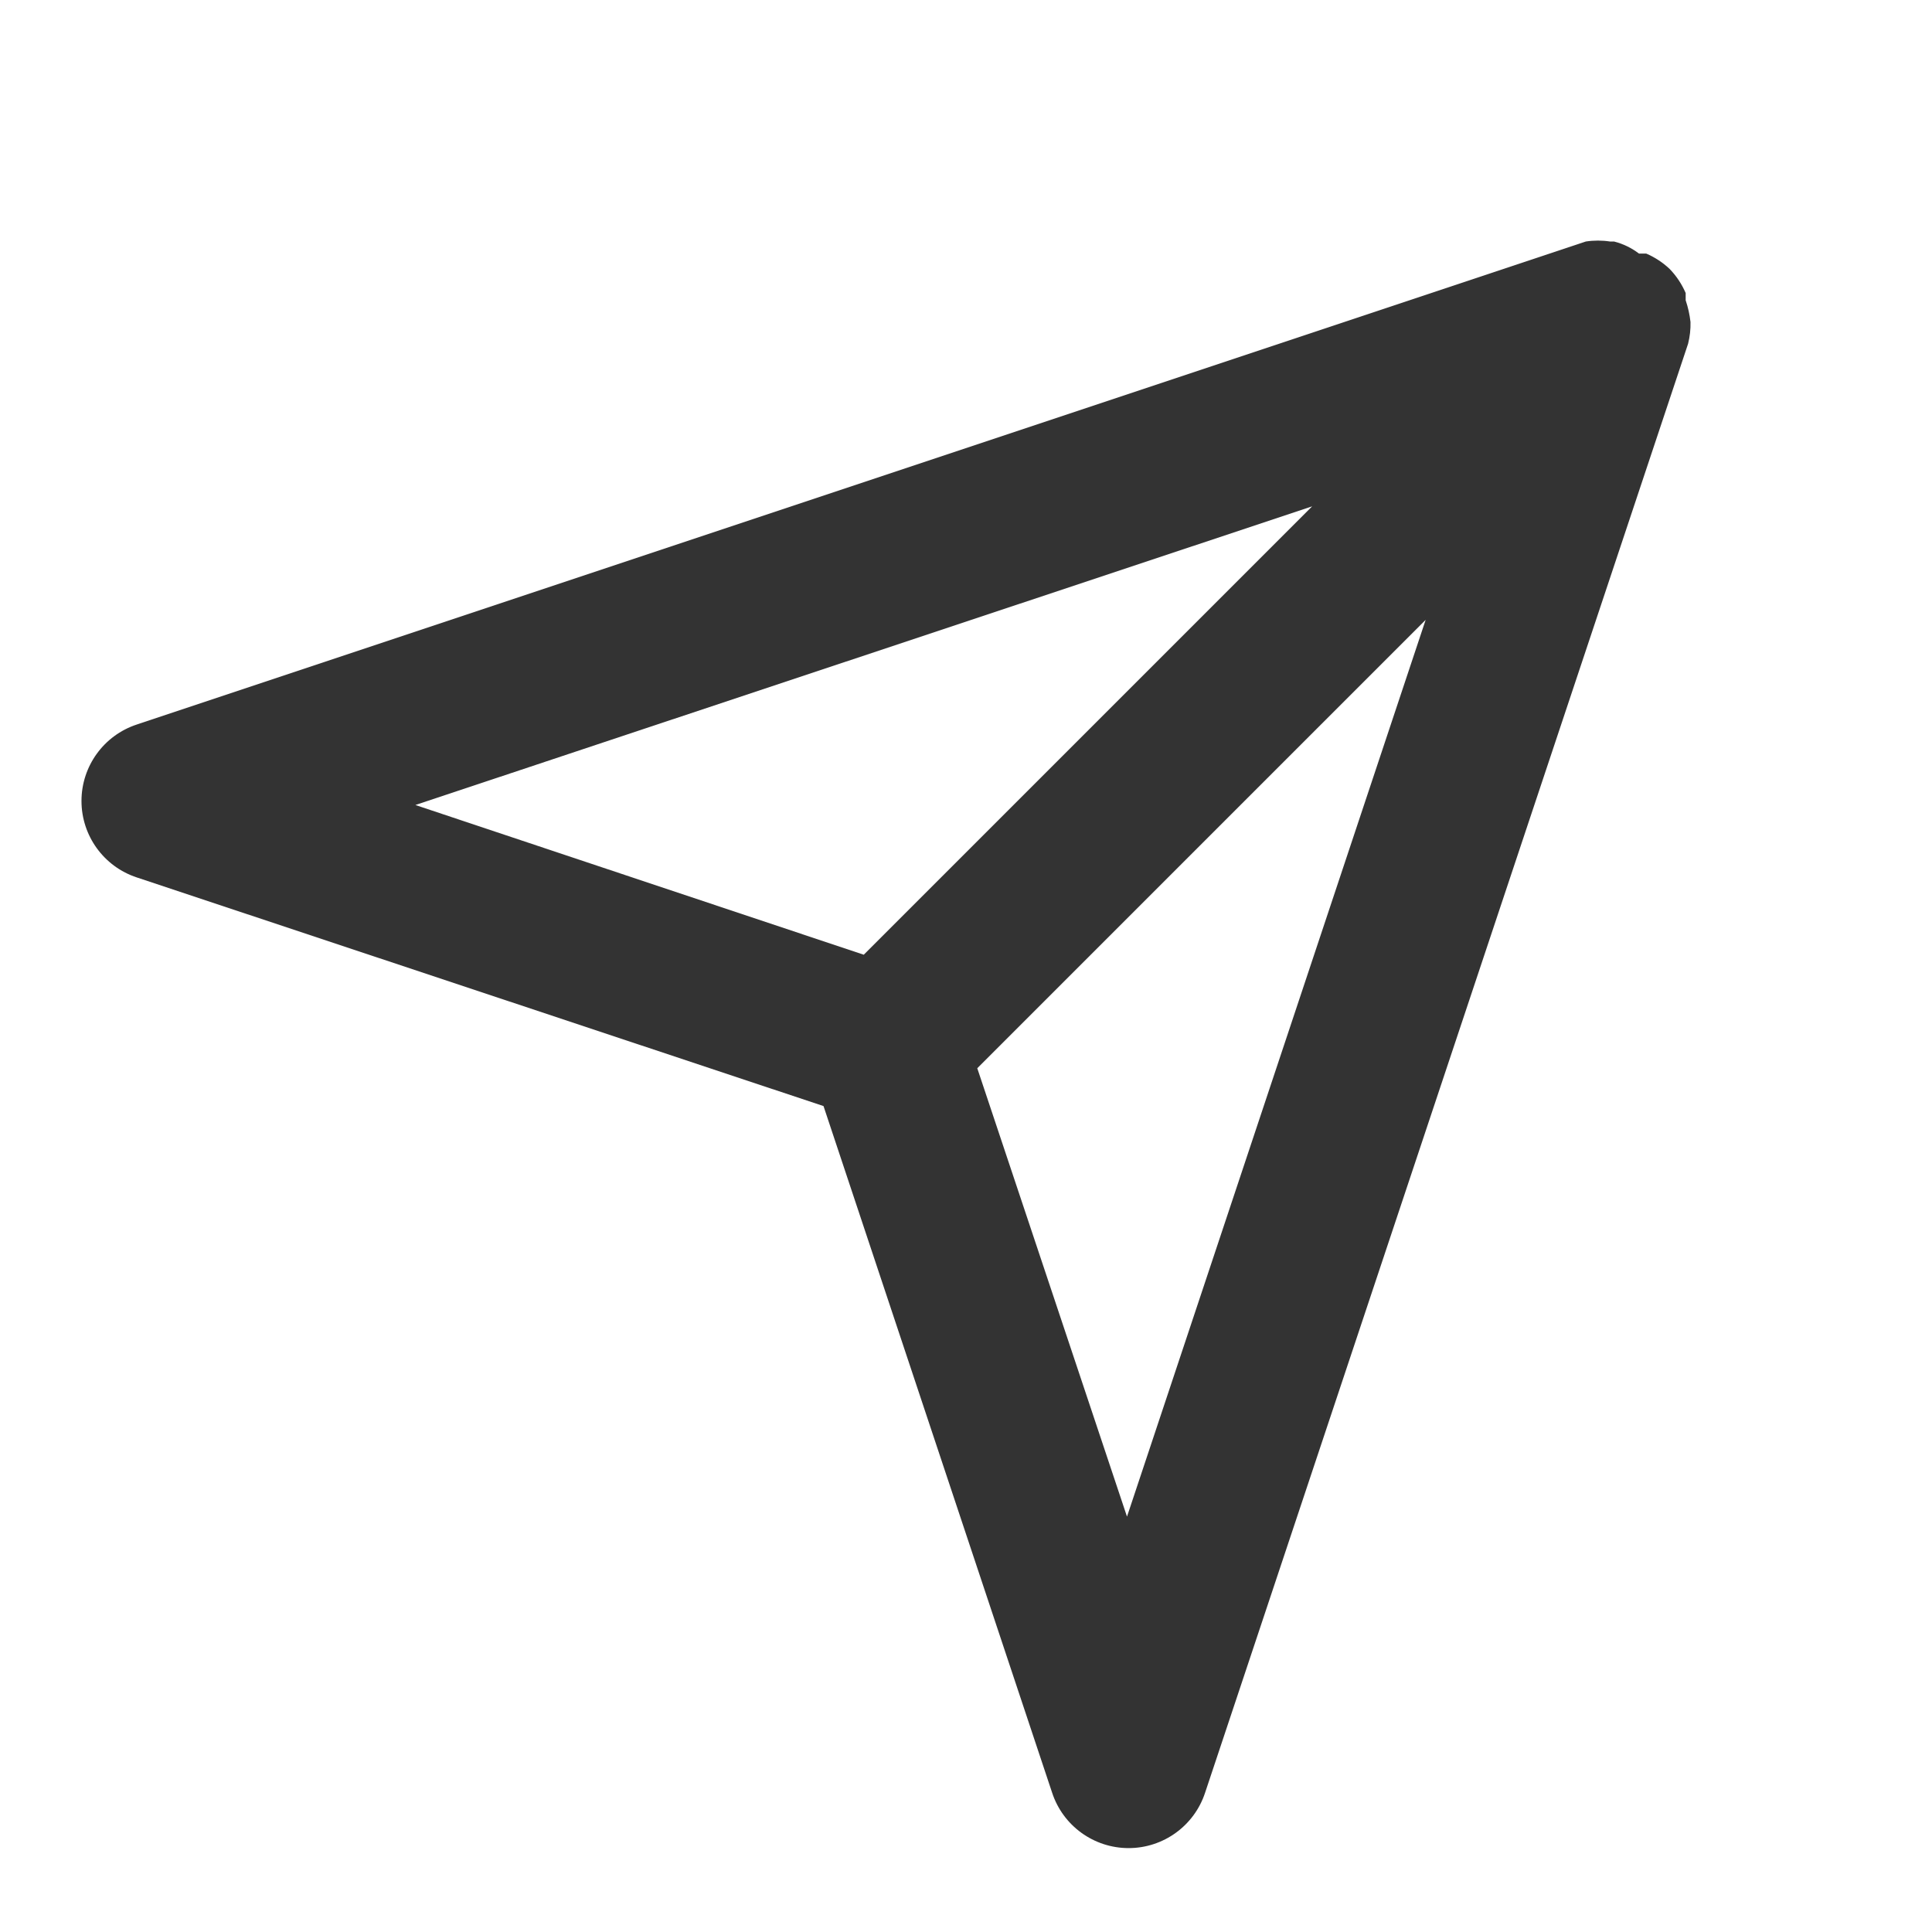
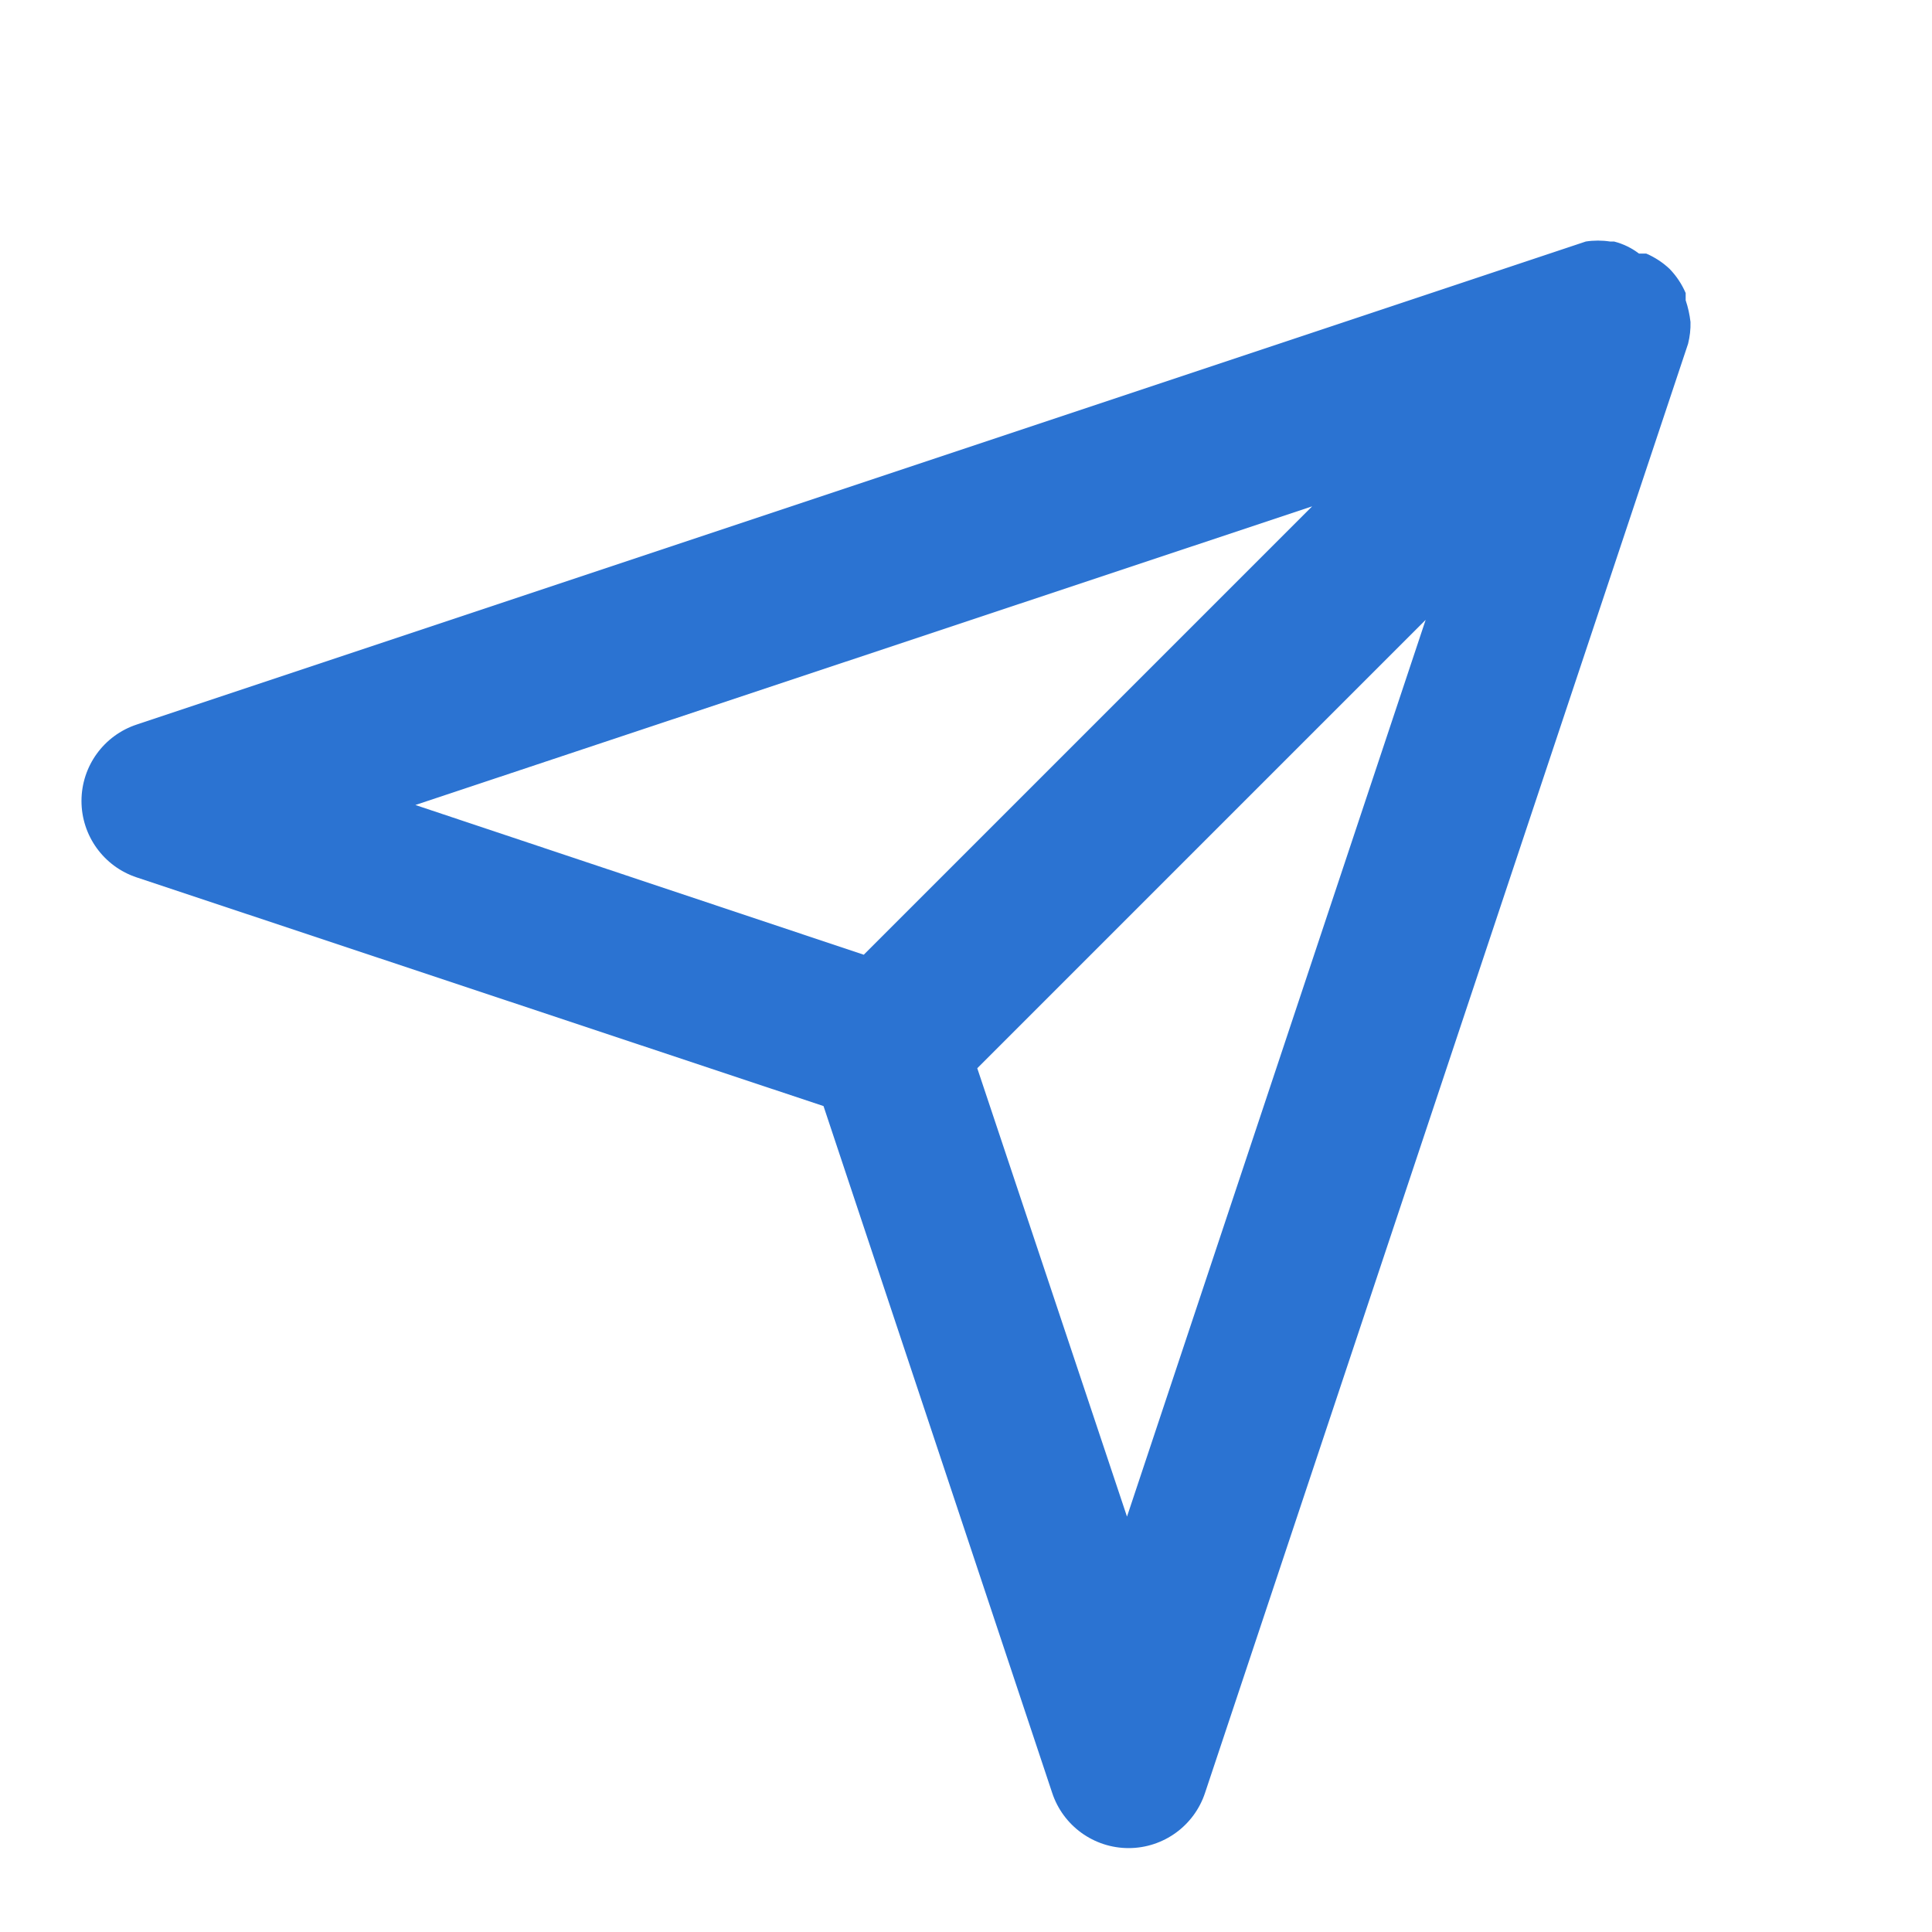
- <svg xmlns="http://www.w3.org/2000/svg" viewBox="0 0 24 24" fill="#333">
-   <g data-name="Layer 2">
-     <path d="M21 4a1.31 1.31 0 00-.06-.27v-.09a1 1 0 00-.2-.3 1 1 0 00-.29-.19h-.09a.86.86 0 00-.31-.15H20a1 1 0 00-.3 0l-18 6a1 1 0 000 1.9l8.53 2.84 2.84 8.53a1 1 0 001.9 0l6-18A1 1 0 0021 4zm-4.7 2.29l-5.57 5.57L5.16 10zM14 18.84l-1.86-5.57 5.57-5.57z" data-name="paper-plane" />
+ <svg xmlns="http://www.w3.org/2000/svg" viewBox="0 0 24 24" version="1.1" id="svg9346">
+   <defs id="defs9350" />
+   <g data-name="Layer 2" id="g9344">
+     <g data-name="paper-plane" id="g9342">
+       <rect width="24" height="24" opacity="0" id="rect9338" />
+       <path d="M21 4a1.31 1.31 0 0 0-.06-.27v-.09a1 1 0 0 0-.2-.3 1 1 0 0 0-.29-.19h-.09a.86.86 0 0 0-.31-.15H20a1 1 0 0 0-.3 0l-18 6a1 1 0 0 0 0 1.9l8.53 2.84 2.84 8.53a1 1 0 0 0 1.9 0l6-18A1 1 0 0 0 21 4zm-4.7 2.29l-5.57 5.57L5.16 10zM14 18.84l-1.86-5.57 5.57-5.57z" id="path9340" style="fill:#2b73d2;fill-opacity:1" />
+     </g>
  </g>
</svg>
